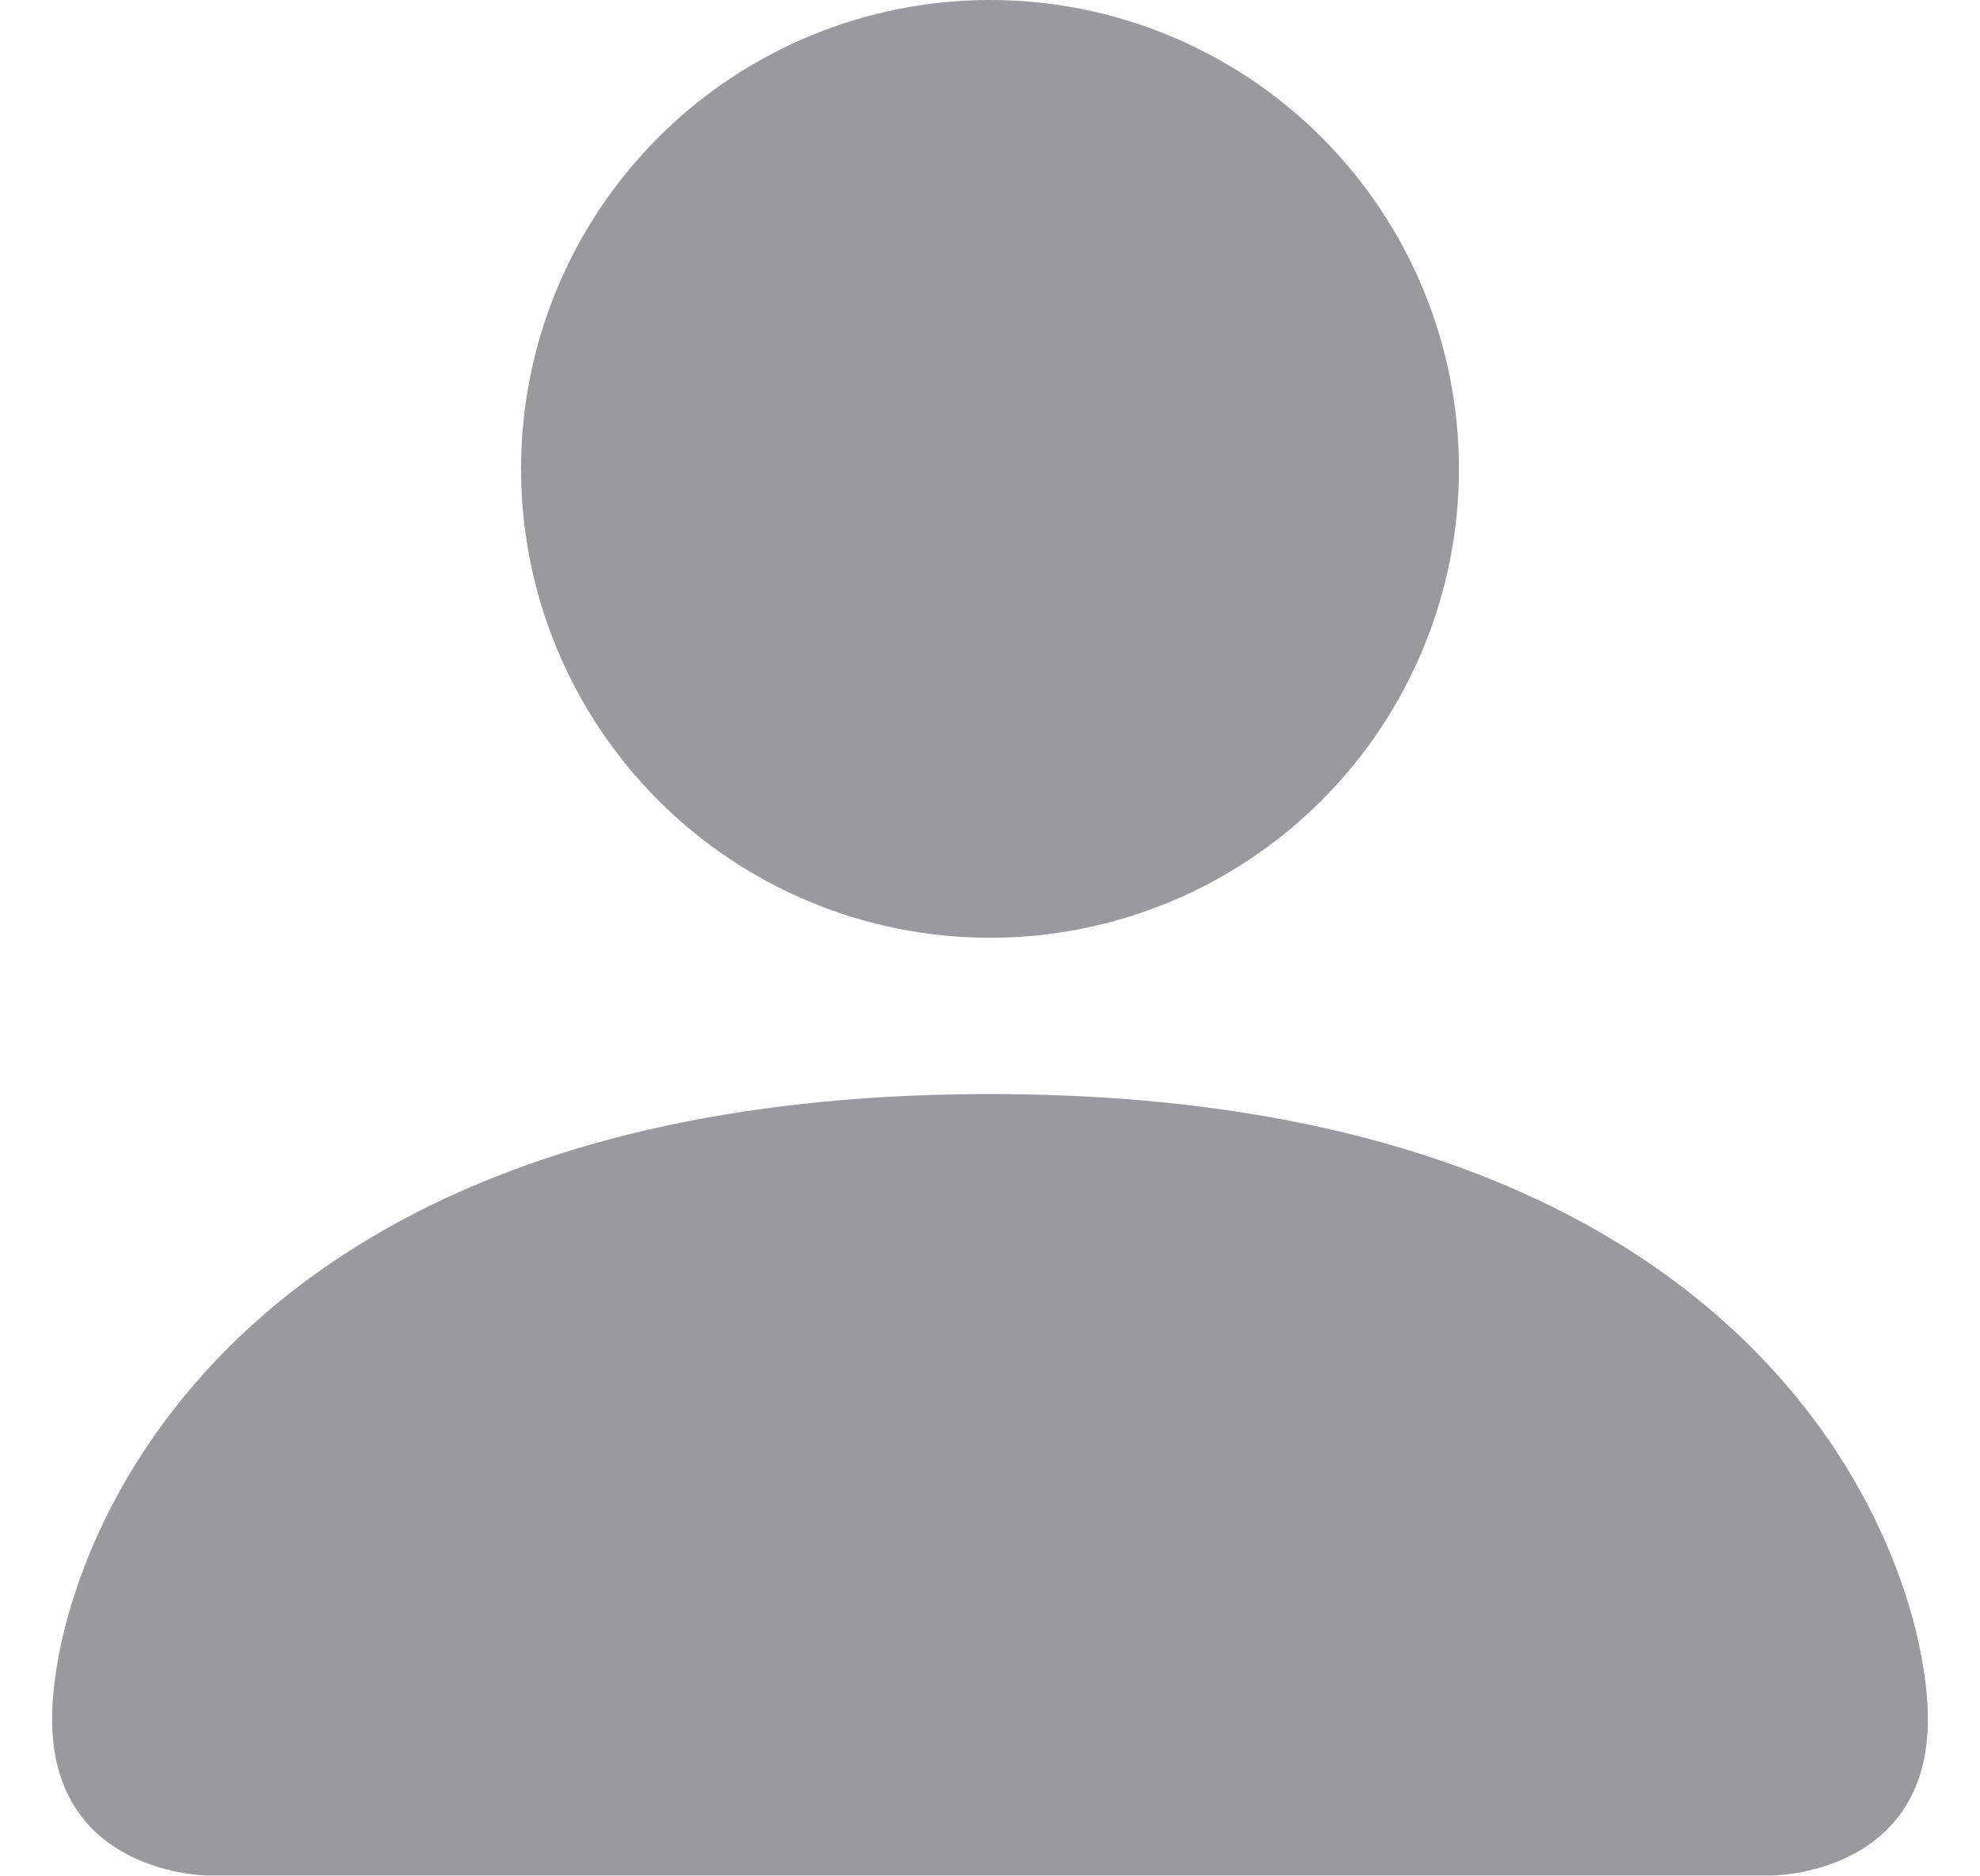
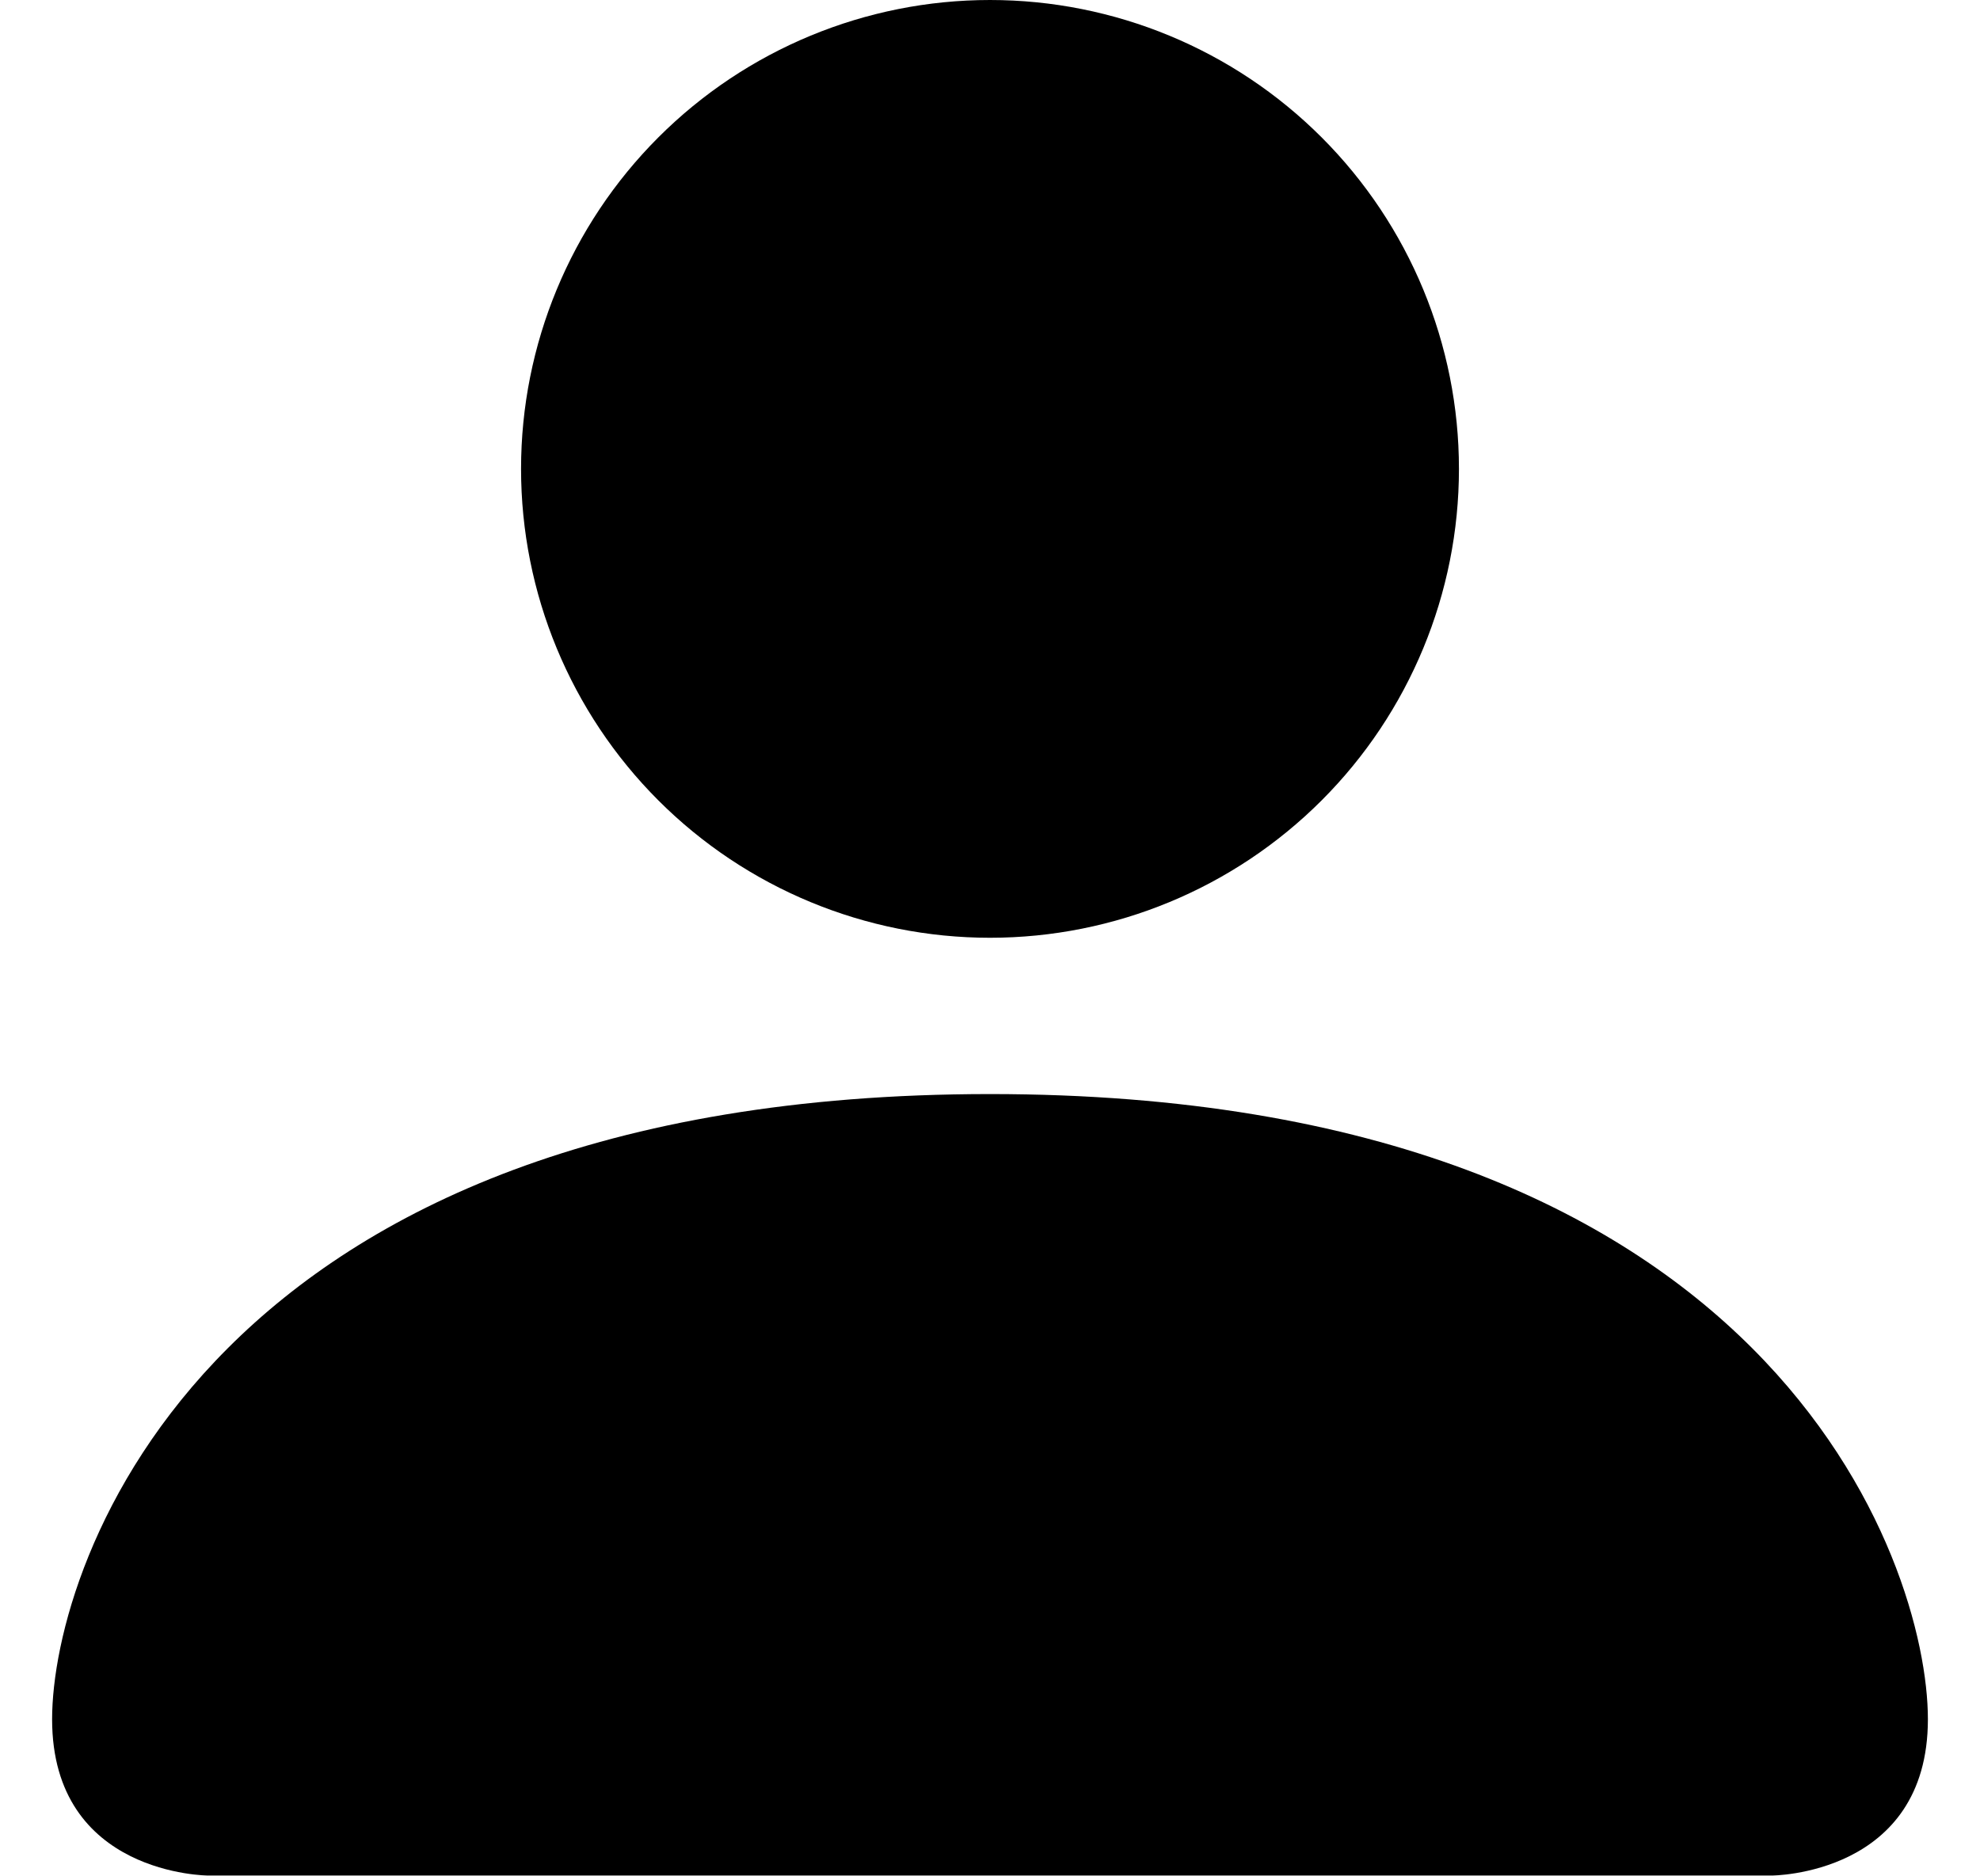
- <svg xmlns="http://www.w3.org/2000/svg" width="19" height="18" viewBox="0 0 19 18" fill="none">
-   <path d="M2 18C2 18 0.5 18 0.5 16.5C0.5 15 2 10.5 9.5 10.5C17 10.5 18.5 15 18.5 16.5C18.5 18 17 18 17 18H2ZM9.5 9C10.694 9 11.838 8.526 12.682 7.682C13.526 6.838 14 5.693 14 4.5C14 3.307 13.526 2.162 12.682 1.318C11.838 0.474 10.694 0 9.5 0C8.307 0 7.162 0.474 6.318 1.318C5.474 2.162 5 3.307 5 4.5C5 5.693 5.474 6.838 6.318 7.682C7.162 8.526 8.307 9 9.5 9Z" fill="#989AA0" />
+ <svg xmlns="http://www.w3.org/2000/svg" width="19" height="18" viewBox="0 0 19 18" fill="currentColor">
+   <path d="M2 18C2 18 0.5 18 0.5 16.5C0.5 15 2 10.5 9.5 10.5C17 10.5 18.5 15 18.5 16.5C18.5 18 17 18 17 18H2ZM9.5 9C10.694 9 11.838 8.526 12.682 7.682C13.526 6.838 14 5.693 14 4.5C14 3.307 13.526 2.162 12.682 1.318C11.838 0.474 10.694 0 9.5 0C8.307 0 7.162 0.474 6.318 1.318C5.474 2.162 5 3.307 5 4.5C5 5.693 5.474 6.838 6.318 7.682C7.162 8.526 8.307 9 9.5 9Z" />
</svg>
